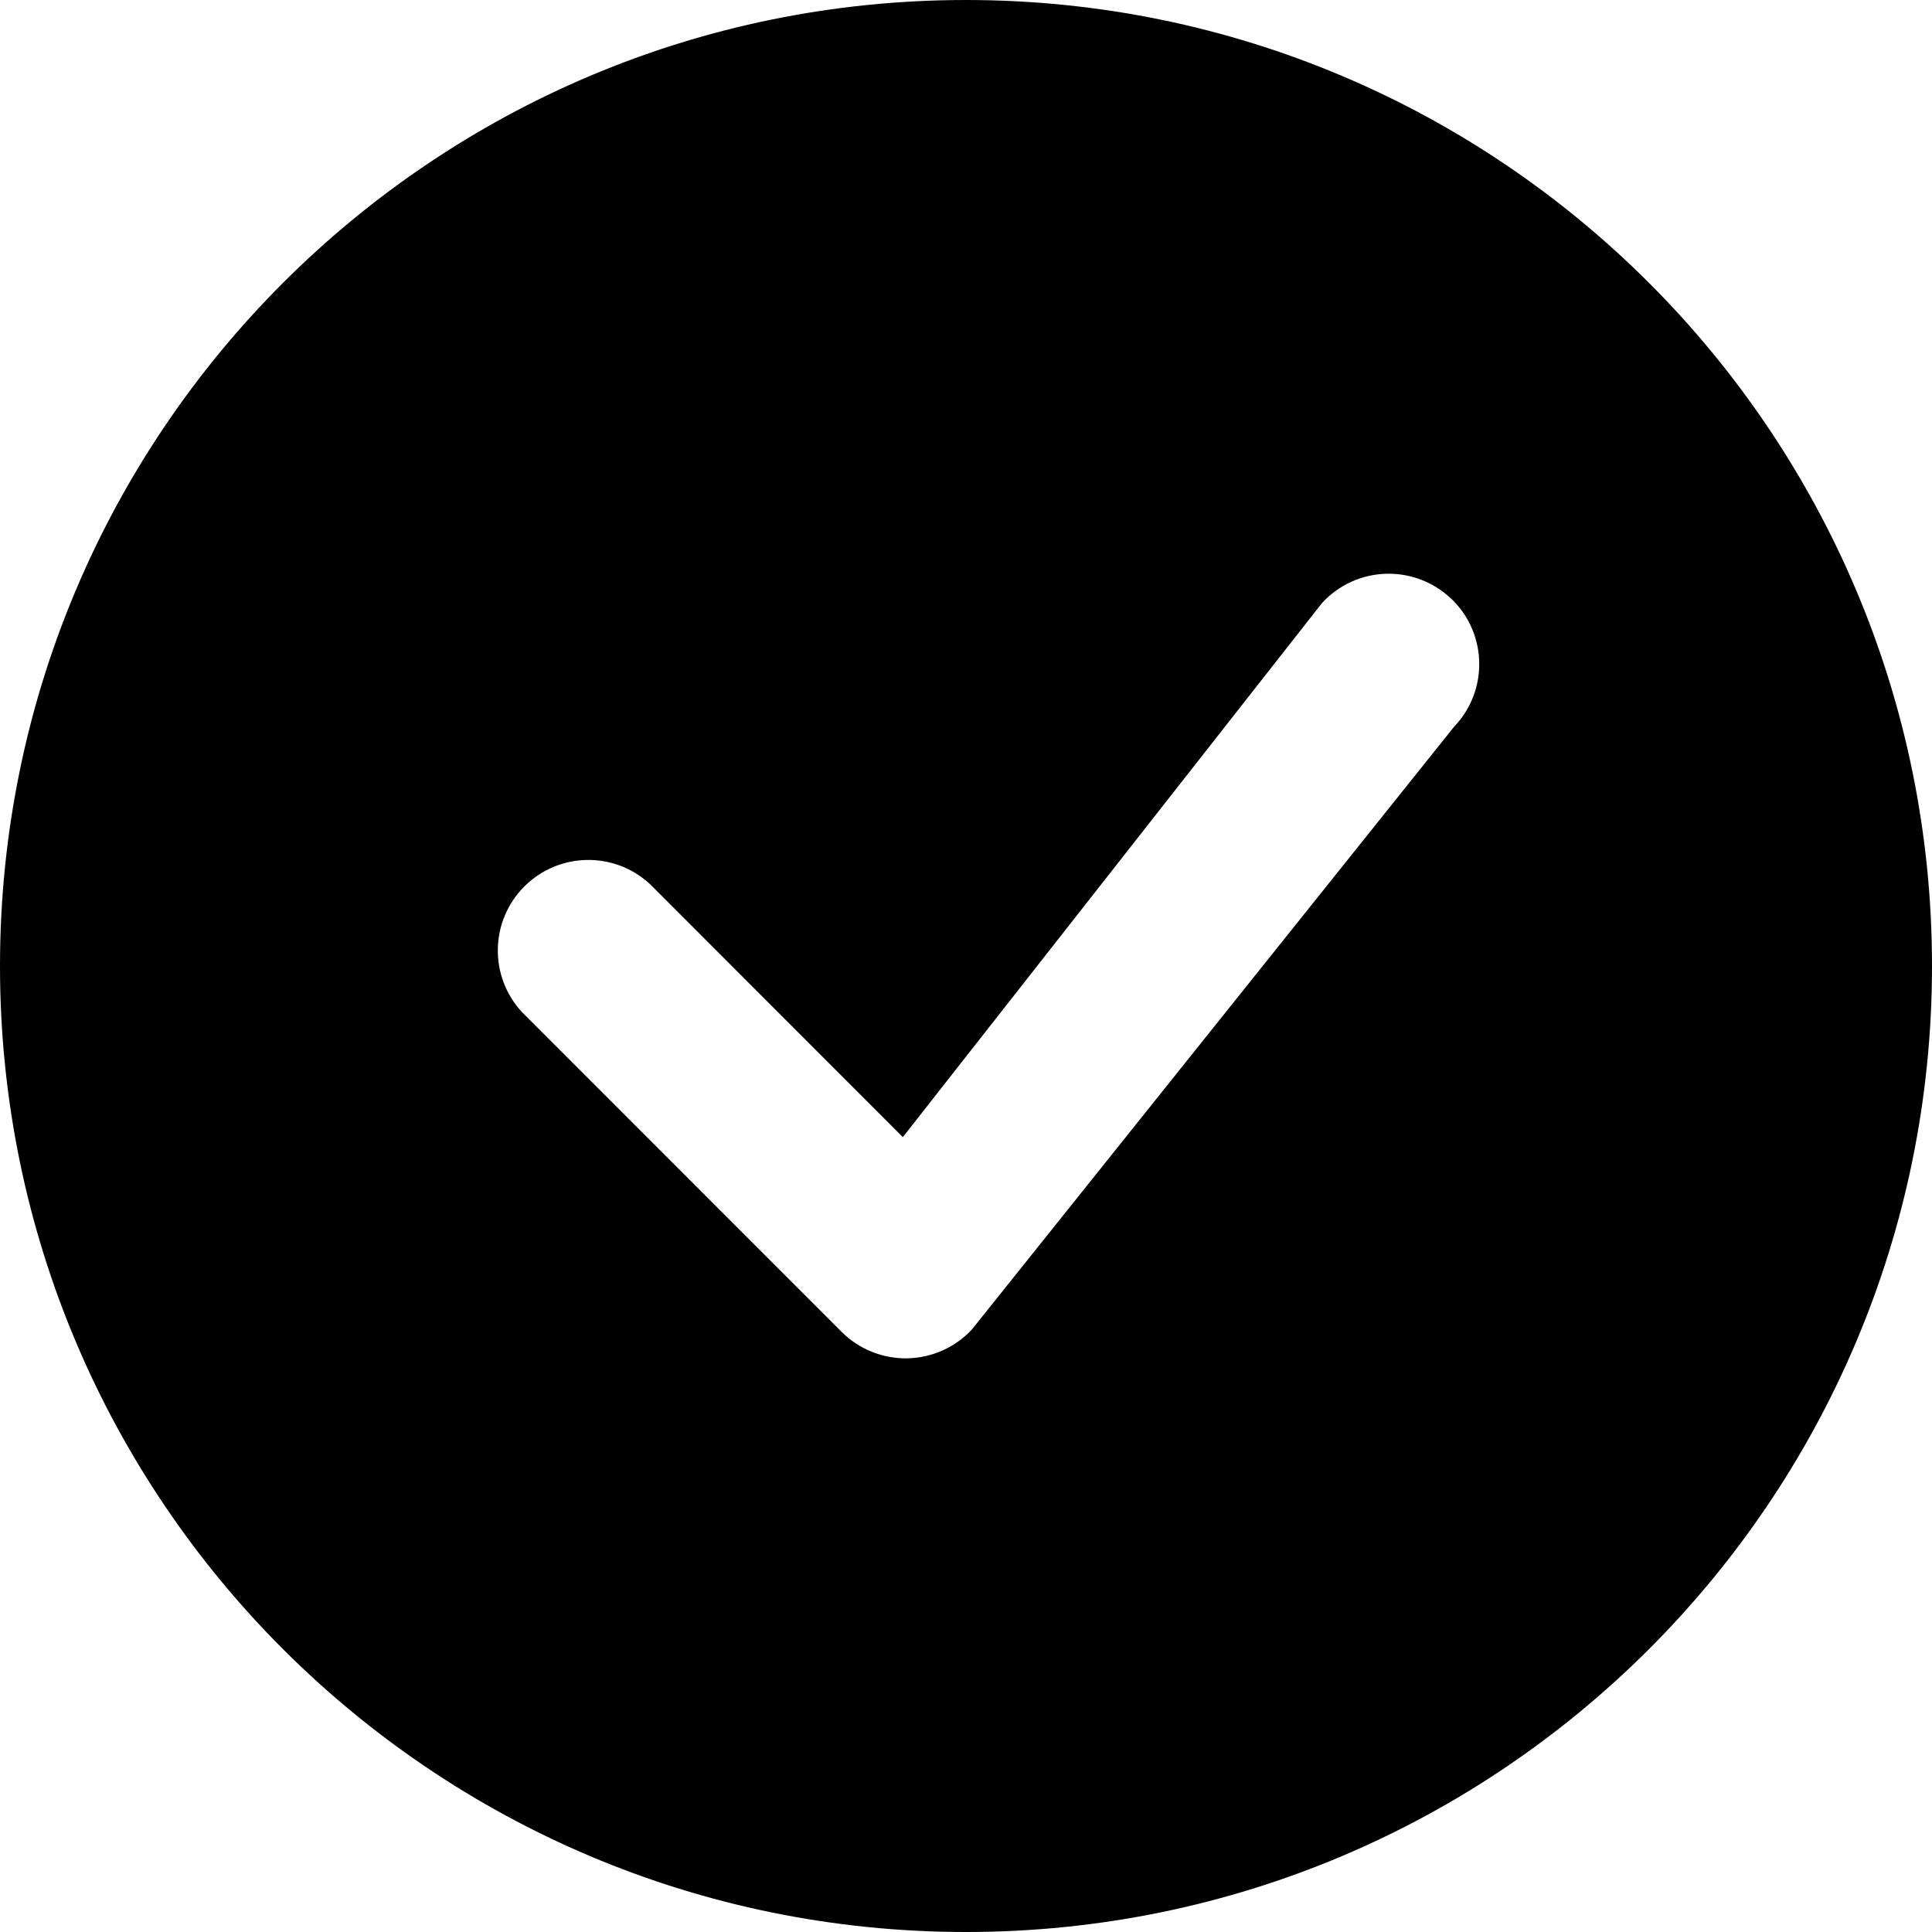
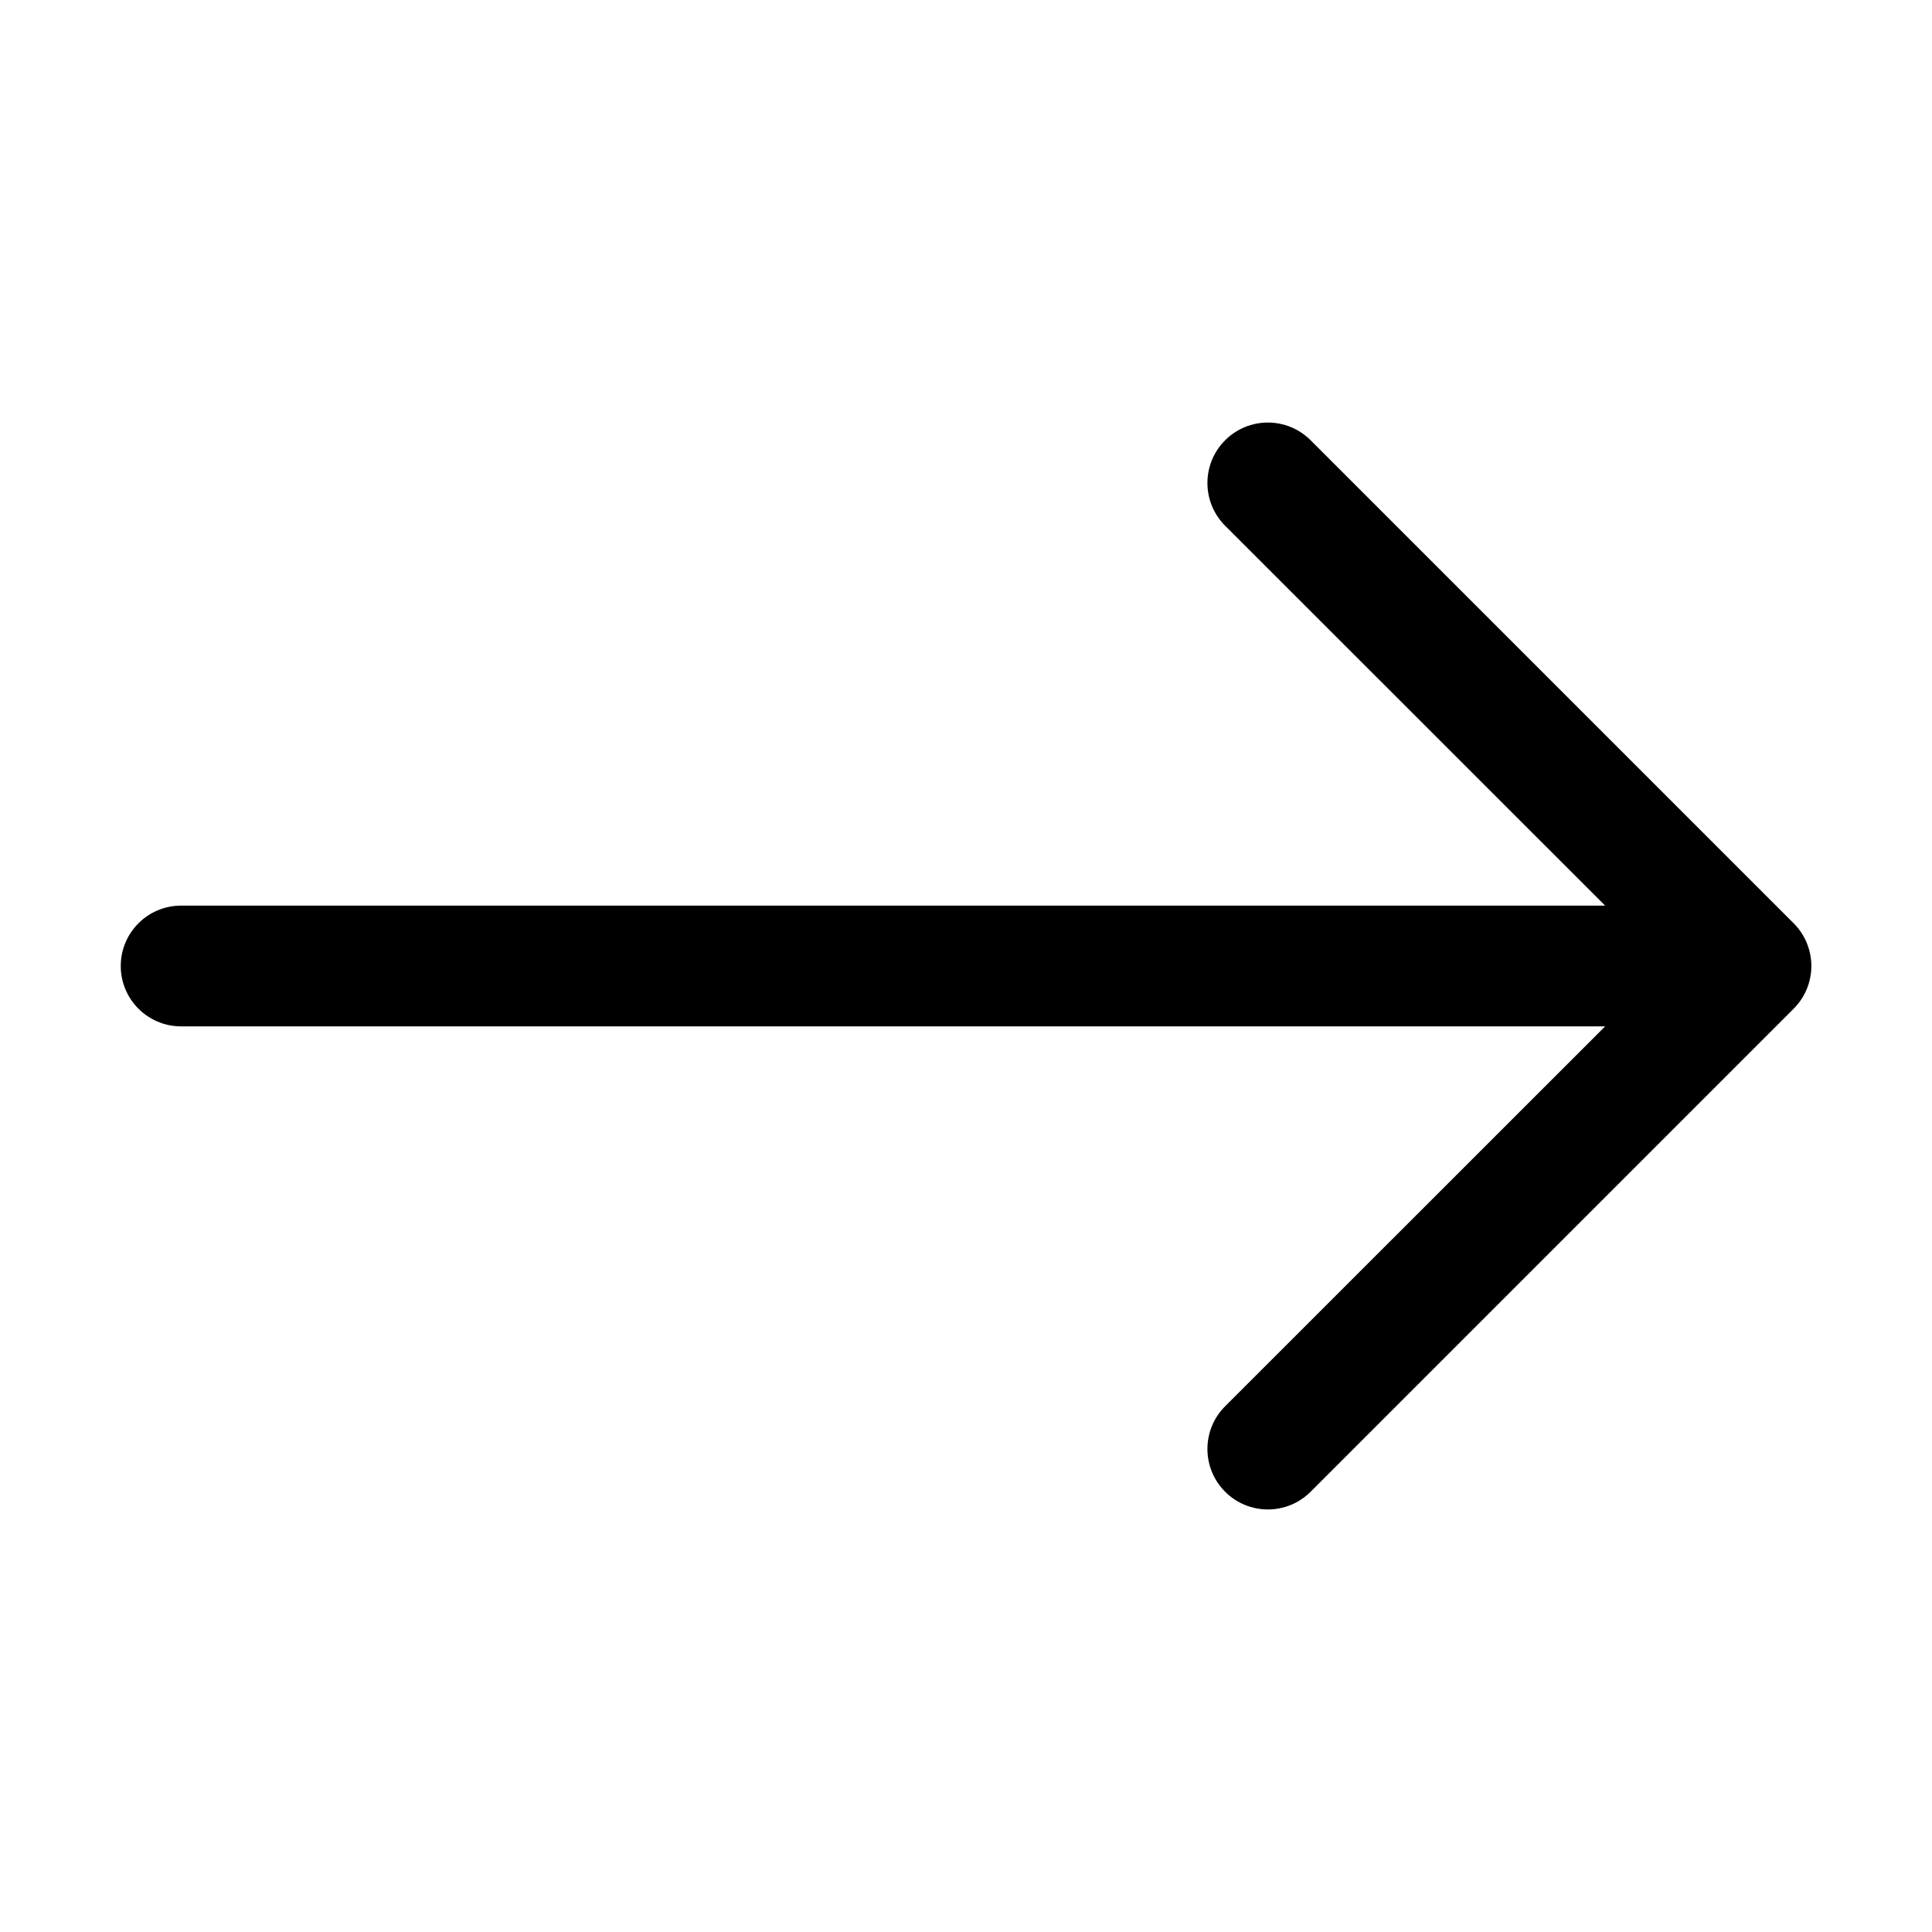
- <svg xmlns="http://www.w3.org/2000/svg" width="16" height="16" fill="currentColor" class="bi bi-check-circle-fill" viewBox="0 0 16 16">
-   <path d="M16 8A8 8 0 1 1 0 8a8 8 0 0 1 16 0m-3.97-3.03a.75.75 0 0 0-1.08.022L7.477 9.417 5.384 7.323a.75.75 0 0 0-1.06 1.06L6.97 11.03a.75.75 0 0 0 1.079-.02l3.992-4.99a.75.75 0 0 0-.01-1.05z" />
+ <svg xmlns="http://www.w3.org/2000/svg" width="16" height="16" fill="currentColor" class="bi bi-arrow-right" viewBox="0 0 16 16">
+   <path fill-rule="evenodd" d="M1 8a.5.5 0 0 1 .5-.5h11.793l-3.147-3.146a.5.5 0 0 1 .708-.708l4 4a.5.5 0 0 1 0 .708l-4 4a.5.5 0 0 1-.708-.708L13.293 8.5H1.5A.5.5 0 0 1 1 8" />
</svg>
